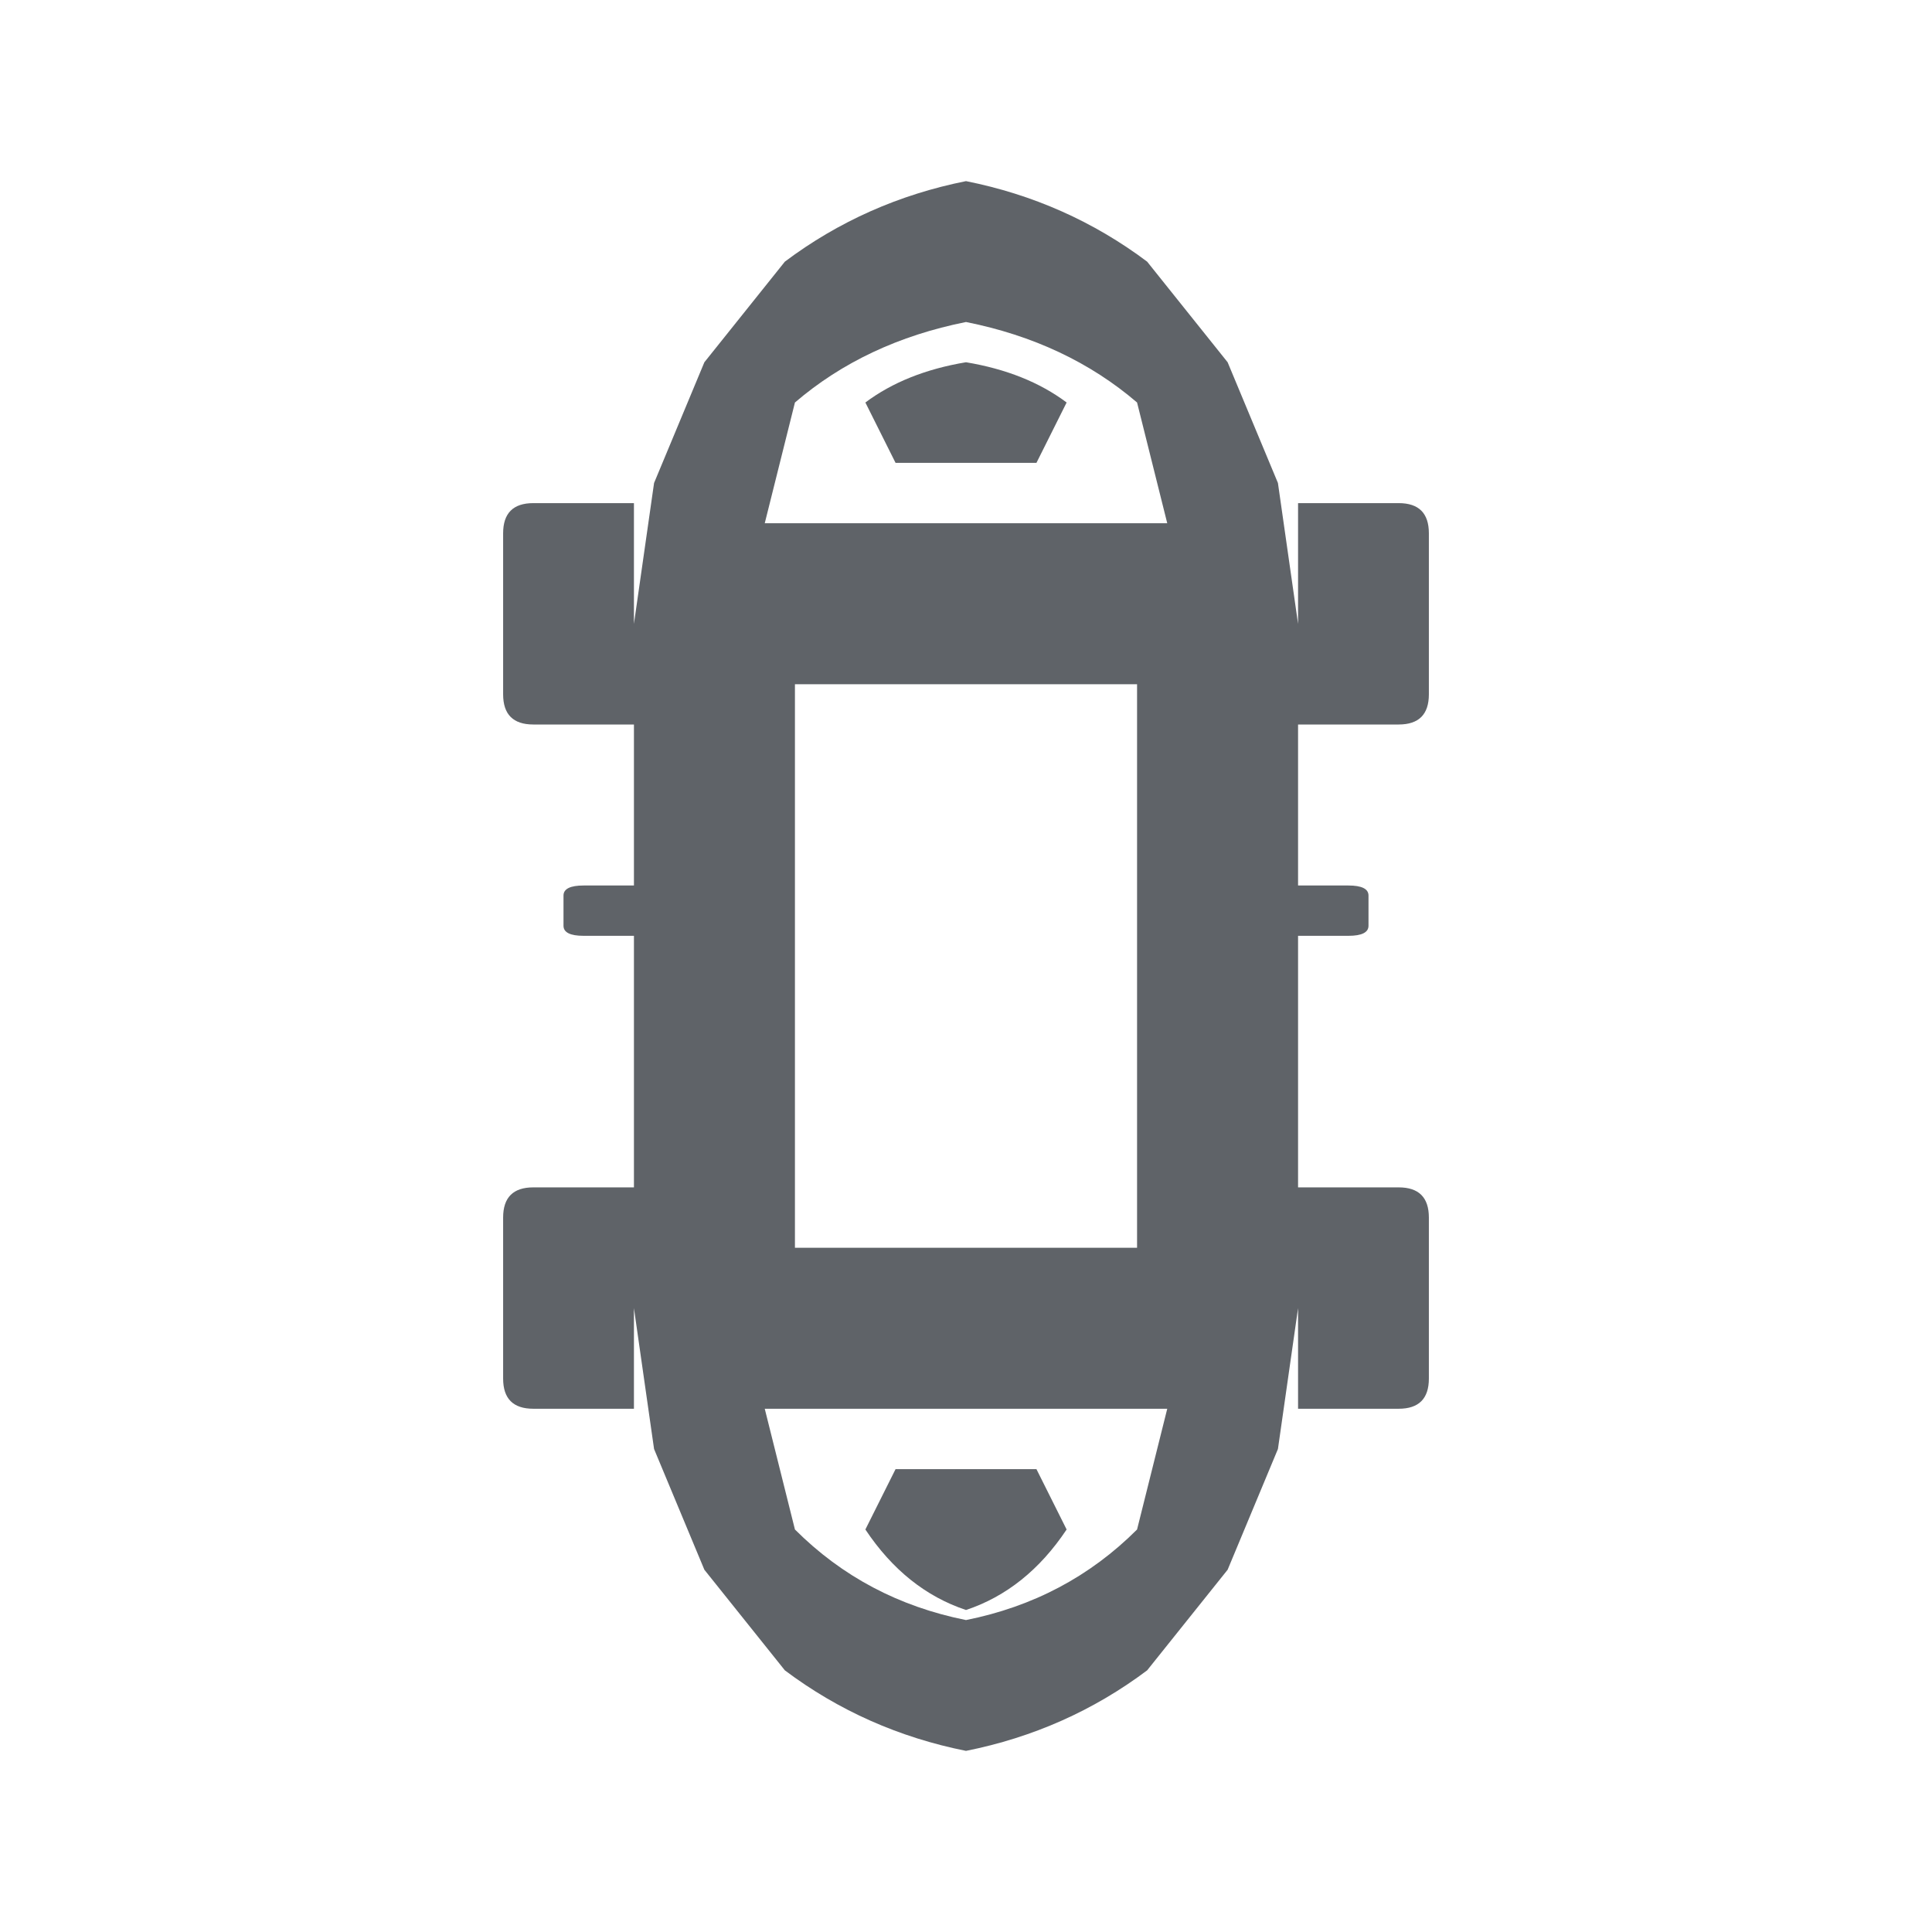
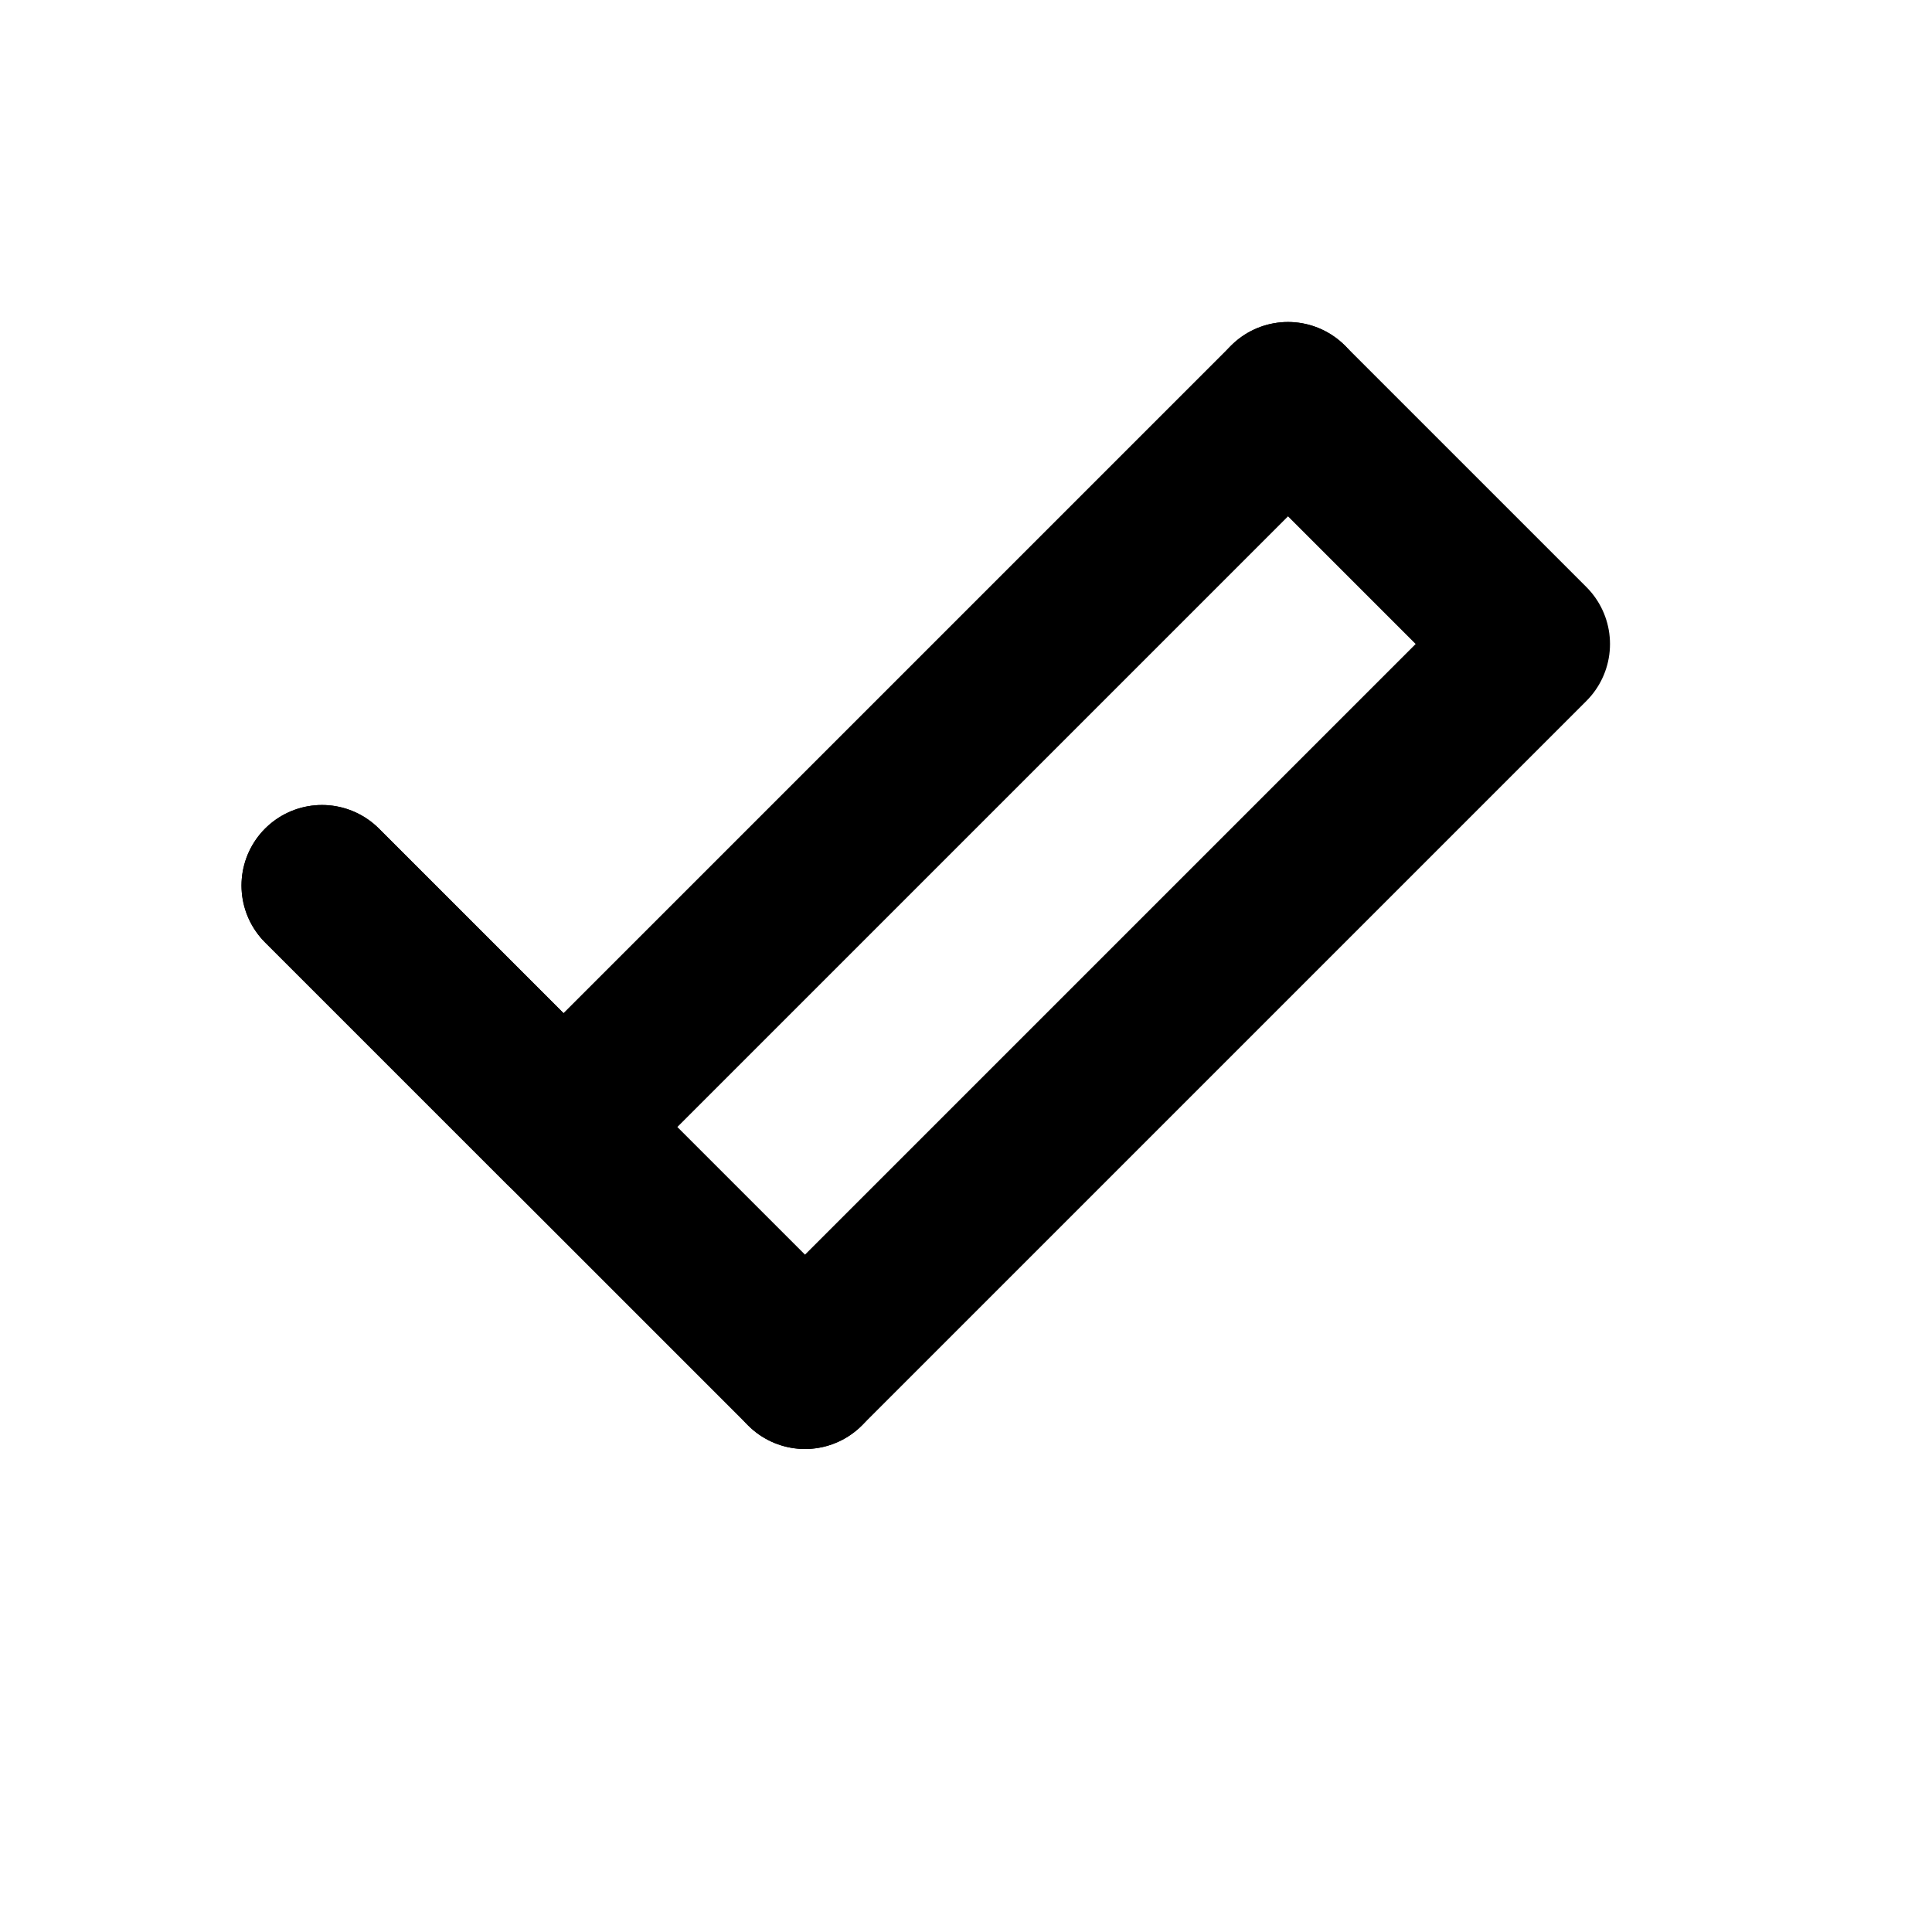
- <svg xmlns="http://www.w3.org/2000/svg" height="24px" viewBox="0 -960 960 960" width="24px" fill="#5f6368">
-   <path fill-rule="evenodd" d="M390-830Q430-860 480-870Q530-860 570-830L610-780L635-720L645-650L645-310L635-240L610-180L570-130Q530-100 480-90Q430-100 390-130L350-180L325-240L315-310L315-650L325-720L350-780Z M395-760L380-700L580-700L565-760Q530-790 480-800Q430-790 395-760Z M395-200L380-260L580-260L565-200Q530-165 480-155Q430-165 395-200Z M395-620L395-340L565-340L565-620Z M265-710L315-710L315-600L265-600Q250-600 250-615L250-695Q250-710 265-710Z M645-710L695-710Q710-710 710-695L710-615Q710-600 695-600L645-600Z M265-370L315-370L315-260L265-260Q250-260 250-275L250-355Q250-370 265-370Z M645-370L695-370Q710-370 710-355L710-275Q710-260 695-260L645-260Z M290-520L315-520L315-495L290-495Q280-495 280-500L280-515Q280-520 290-520Z M645-520L670-520Q680-520 680-515L680-500Q680-495 670-495L645-495Z M430-760L445-730L515-730L530-760Q510-775 480-780Q450-775 430-760Z M430-200L445-230L515-230L530-200Q510-170 480-160Q450-170 430-200Z" />
+ <svg xmlns="http://www.w3.org/2000/svg" width="24" height="24" viewBox="0 0 24 24" fill="none" stroke="currentColor" stroke-width="2" stroke-linecap="round" stroke-linejoin="round">
+   <path d="M4 11c1 1 2 2 3 3 1.5-1.5 3-3 4.5-4.5C13 8 14.5 6.5 16 5" />
+   <path d="M16 5c1 1 2 2 3 3-1.5 1.5-3 3-4.5 4.5C13 14 11.5 15.5 10 17" />
+   <path d="M10 17c-1-1-2-2-3-3l-3-3" />
</svg>
